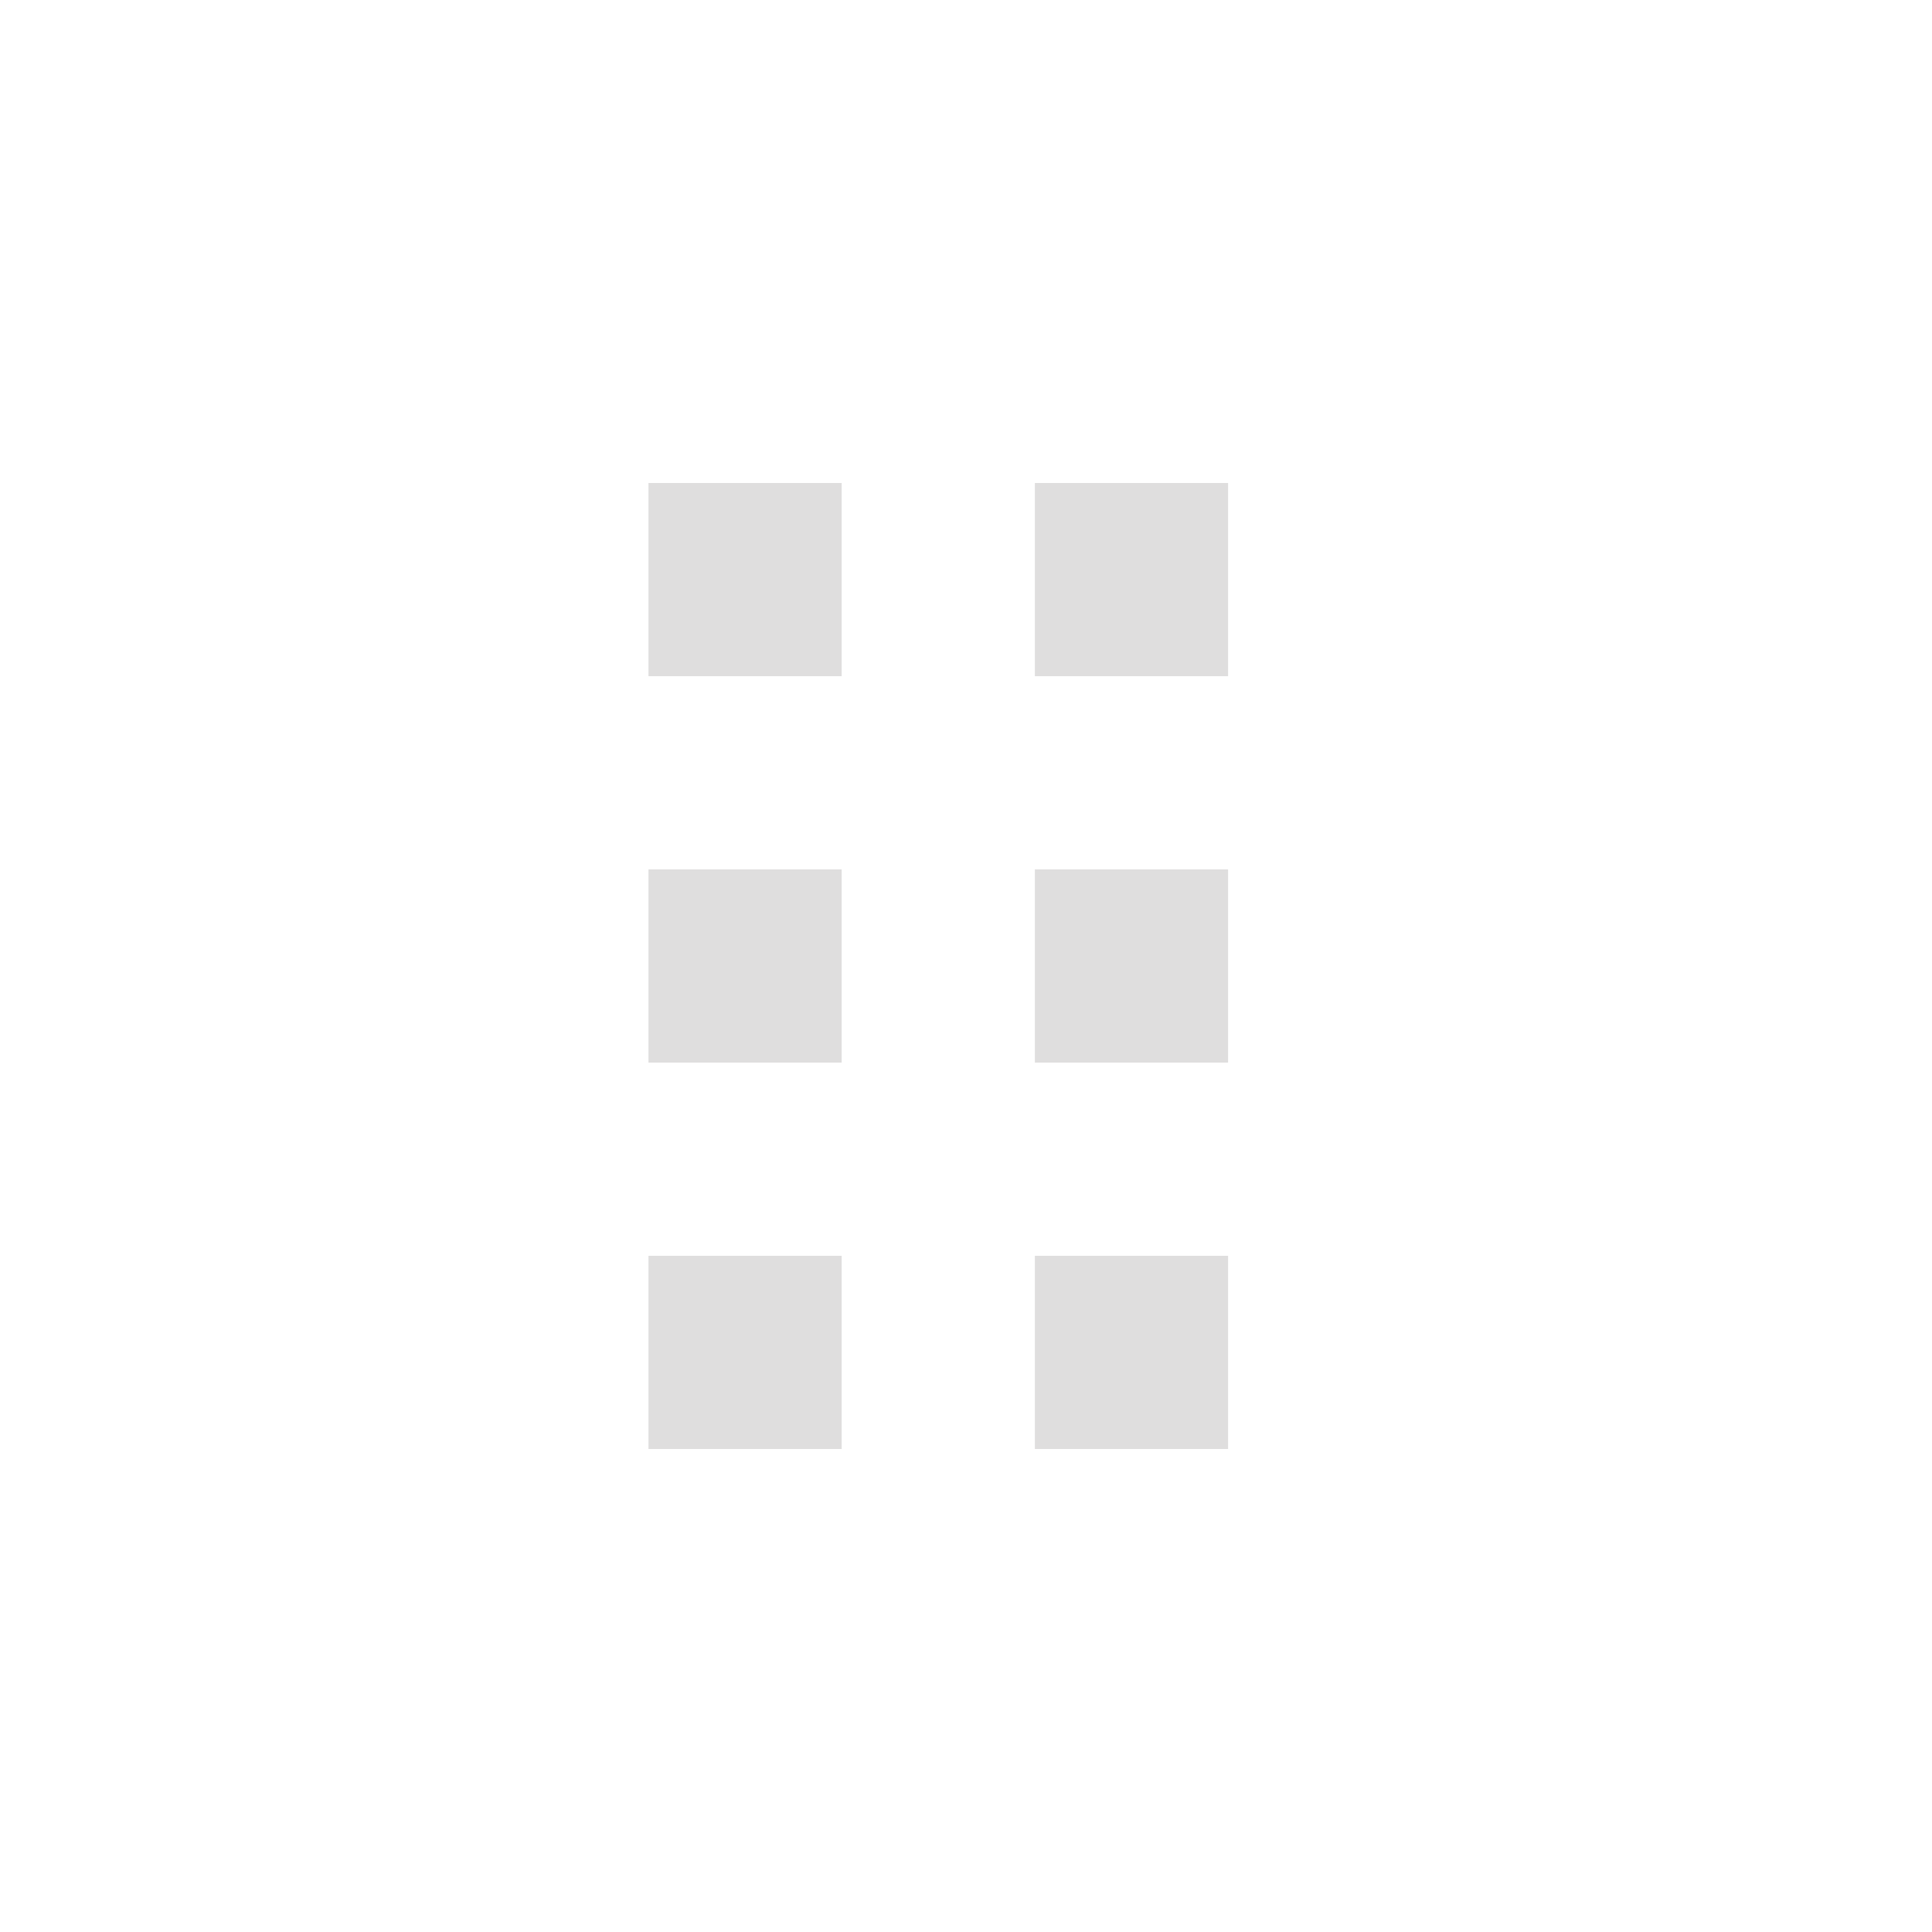
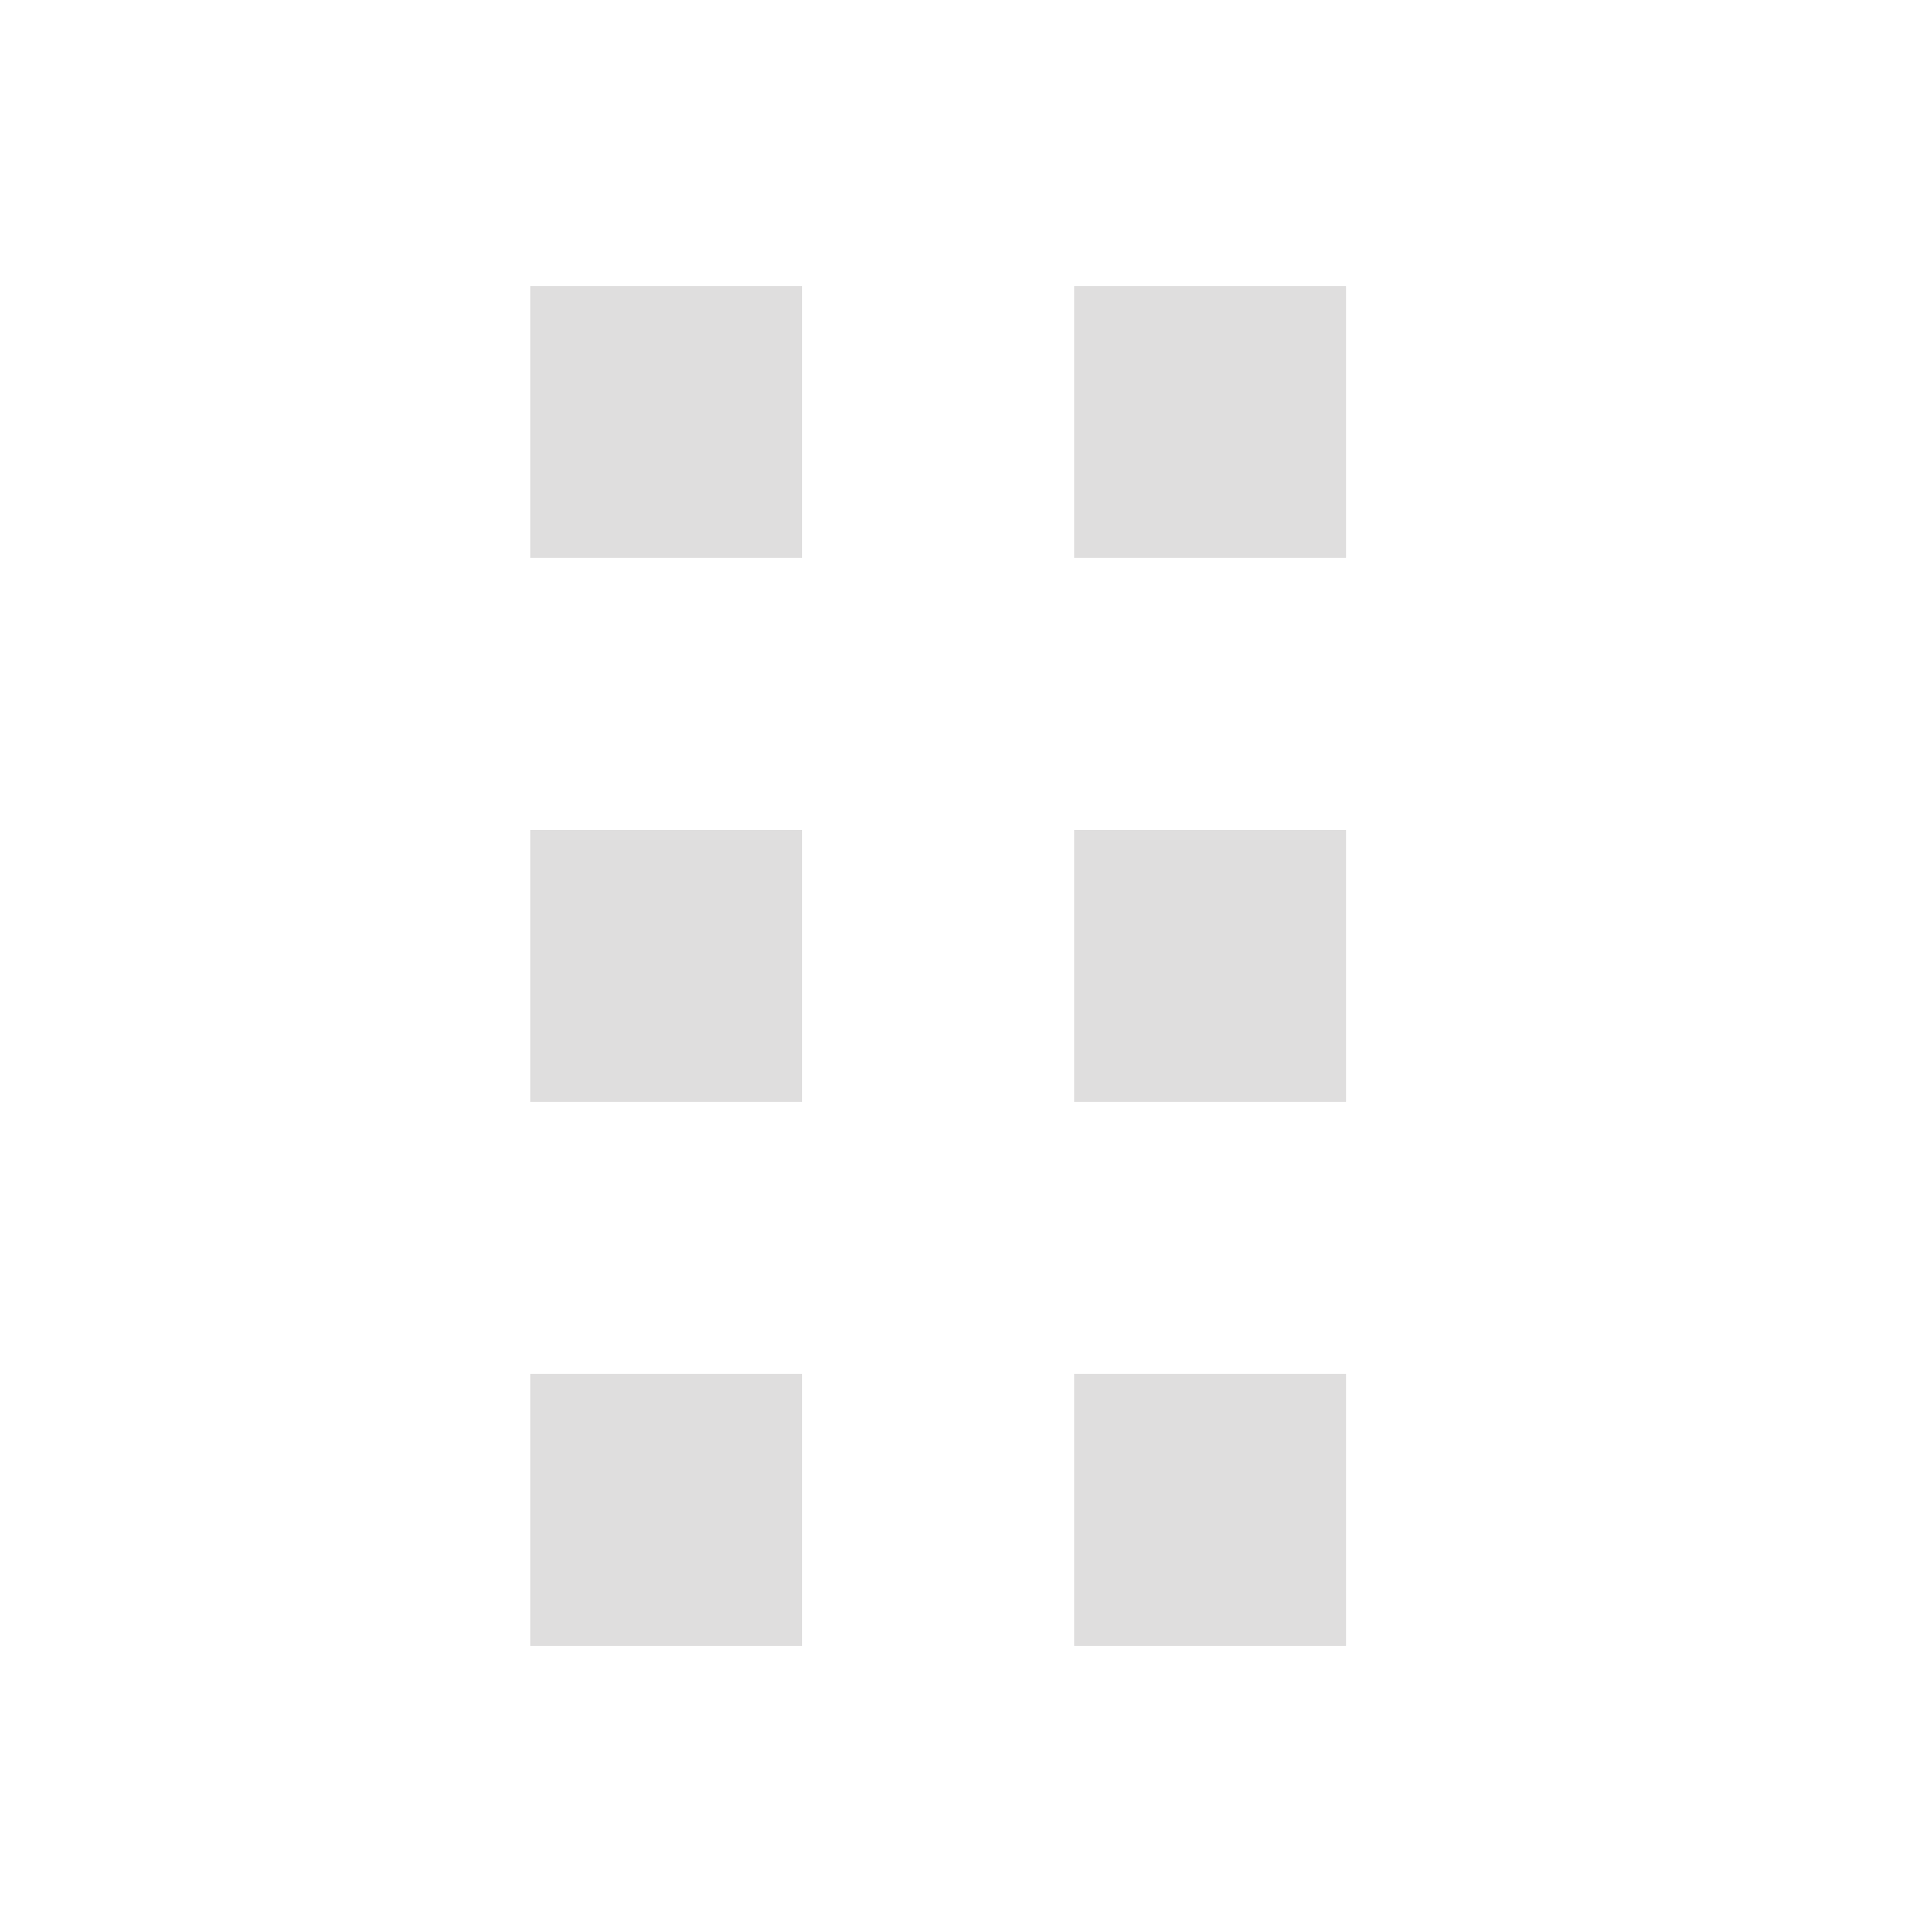
<svg xmlns="http://www.w3.org/2000/svg" version="1.1" id="Layer_1" x="0px" y="0px" width="20px" height="20px" viewBox="0 0 20 20" style="enable-background:new 0 0 20 20;" xml:space="preserve">
  <g id="drag-handle-squares">
    <g>
      <rect id="le_wrappier_153_" style="fill:none;" width="20" height="20" />
      <g>
-         <rect x="6.713" y="5" style="fill:#DFDEDE;" width="2" height="2" />
-         <rect x="10.713" y="5" style="fill:#DFDEDE;" width="2" height="2" />
-         <rect x="6.713" y="9" style="fill:#DFDEDE;" width="2" height="2" />
-         <rect x="10.713" y="9" style="fill:#DFDEDE;" width="2" height="2" />
-         <rect x="6.713" y="13" style="fill:#DFDEDE;" width="2" height="2" />
-         <rect x="10.713" y="13" style="fill:#DFDEDE;" width="2" height="2" />
+         <rect x="5.49" y="2.961" style="fill:#DFDEDE;" width="2.814" height="2.814" />
+         <rect x="11.121" y="2.961" style="fill:#DFDEDE;" width="2.814" height="2.814" />
+         <rect x="5.49" y="8.592" style="fill:#DFDEDE;" width="2.814" height="2.815" />
+         <rect x="11.121" y="8.592" style="fill:#DFDEDE;" width="2.814" height="2.815" />
+         <rect x="5.49" y="14.223" style="fill:#DFDEDE;" width="2.814" height="2.816" />
+         <rect x="11.121" y="14.223" style="fill:#DFDEDE;" width="2.814" height="2.816" />
      </g>
    </g>
  </g>
  <g id="Layer_1_1_">
</g>
</svg>
